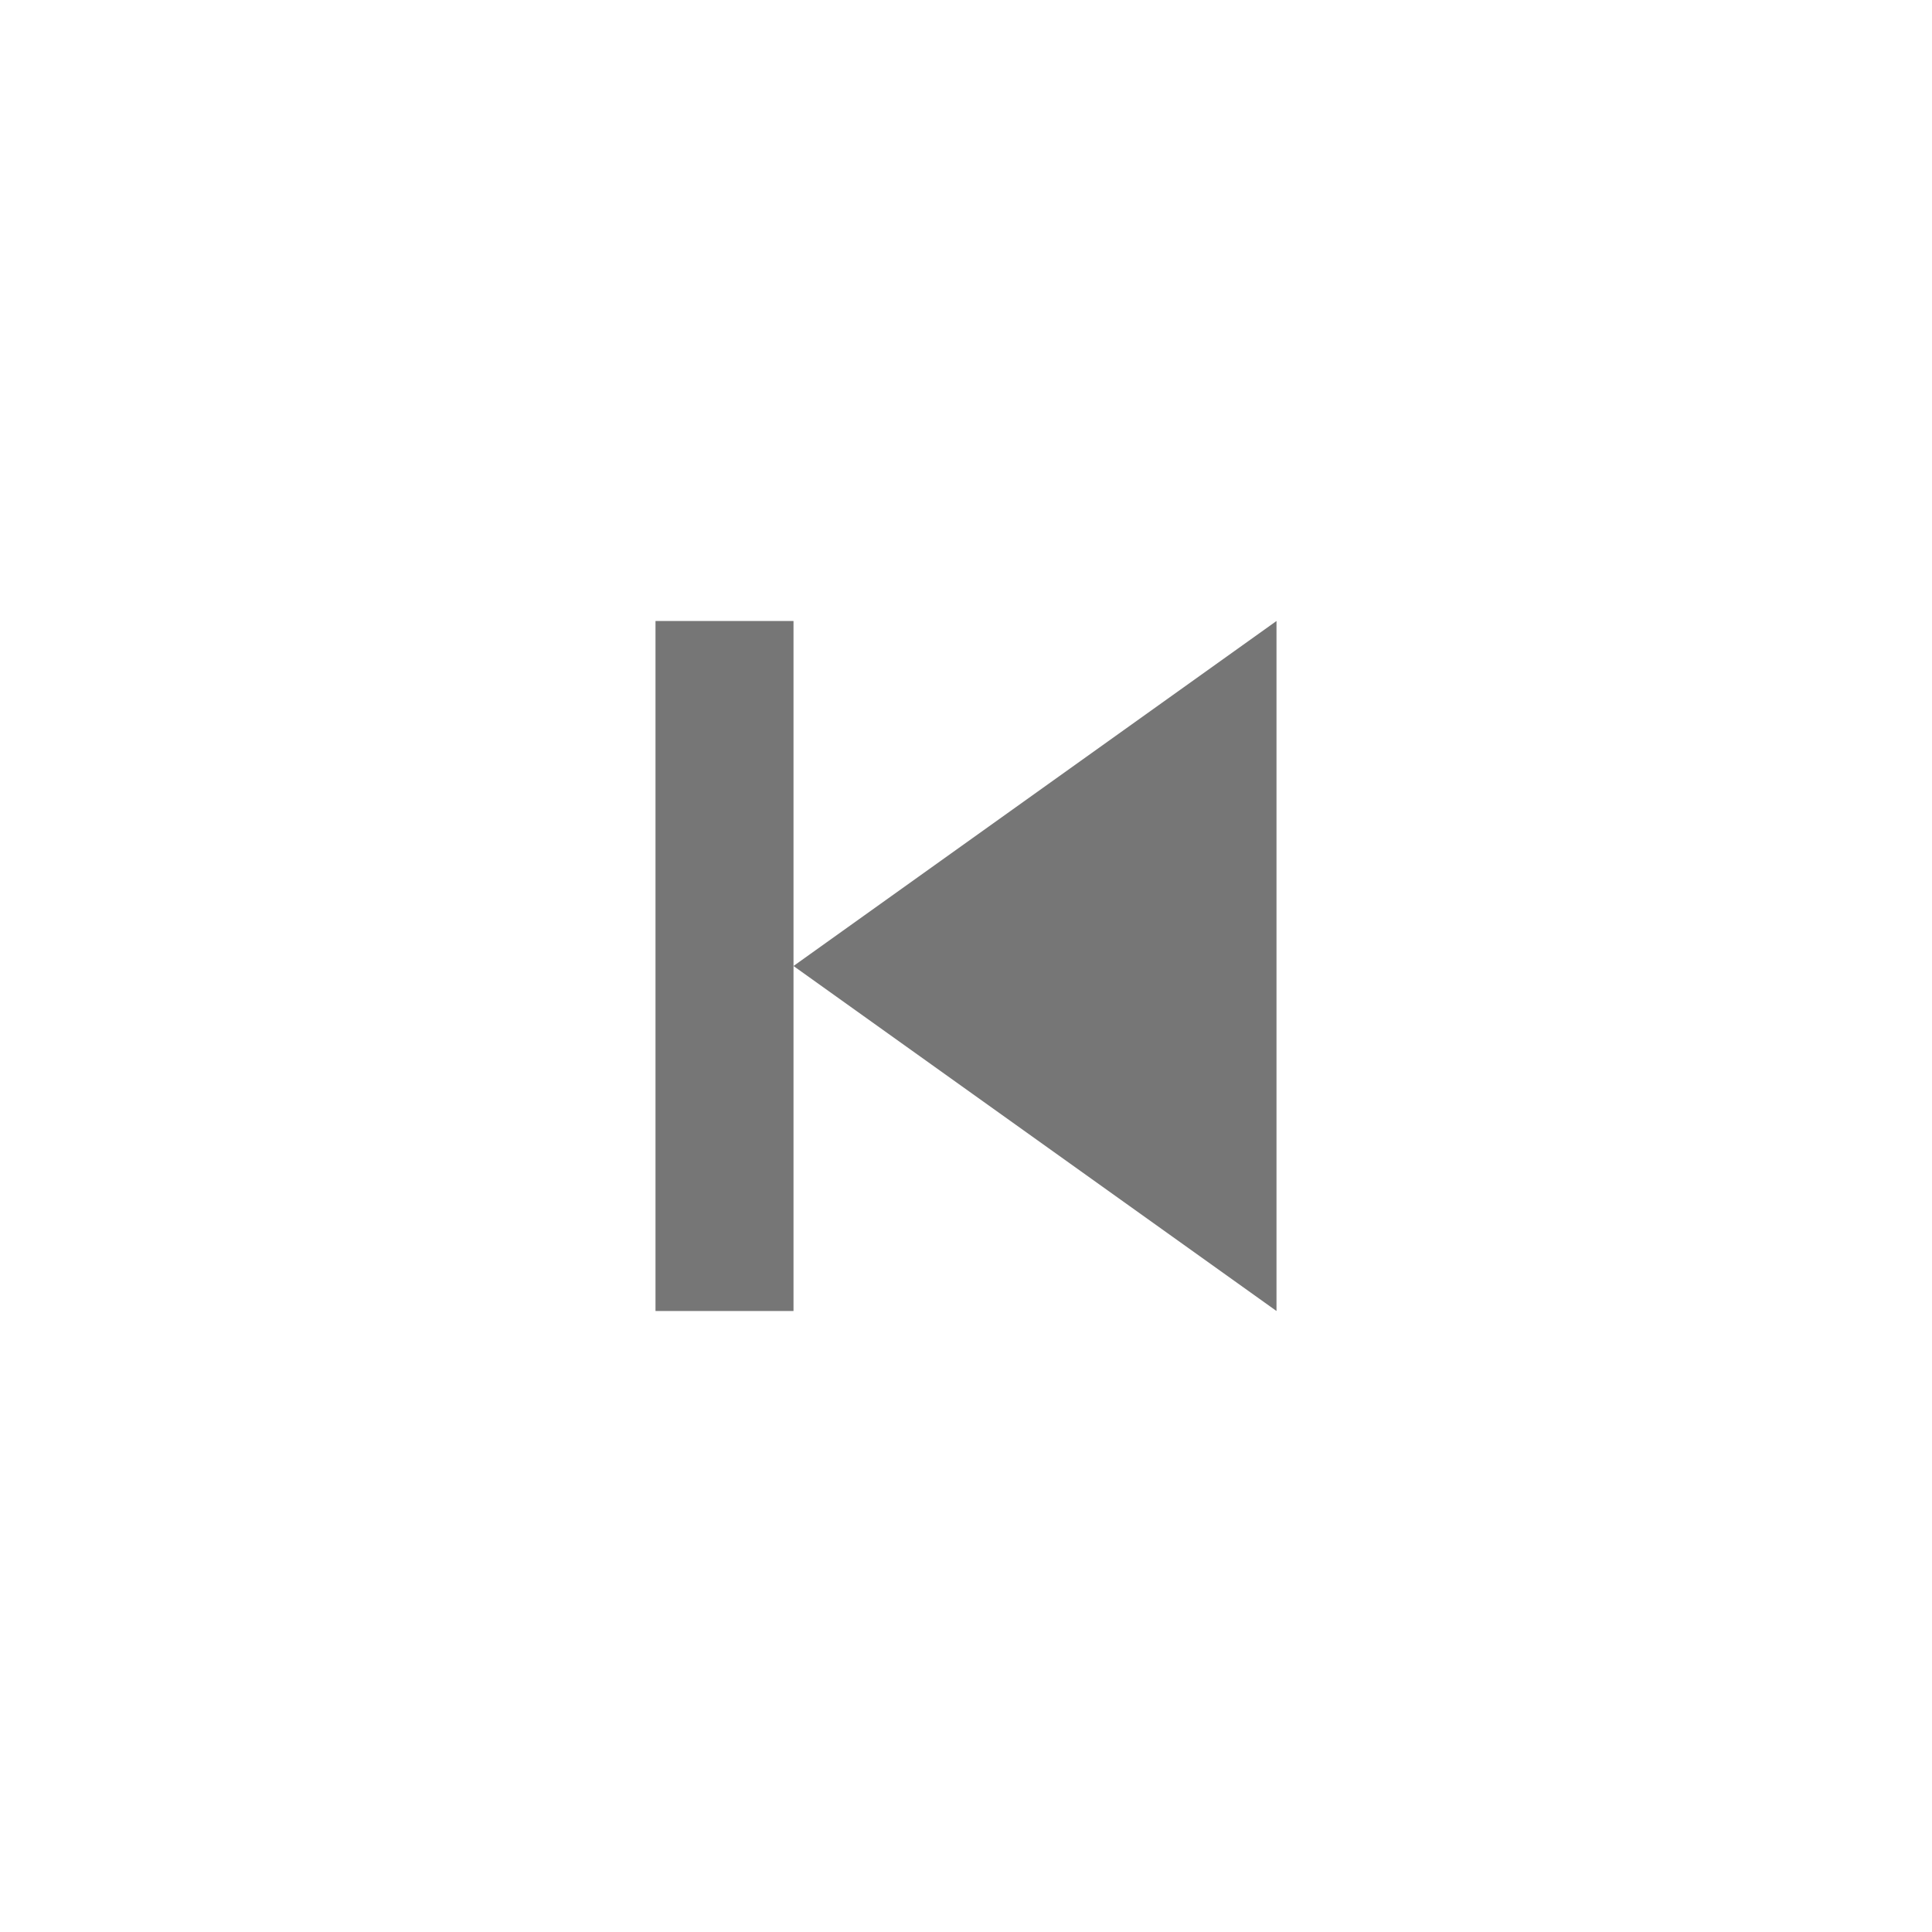
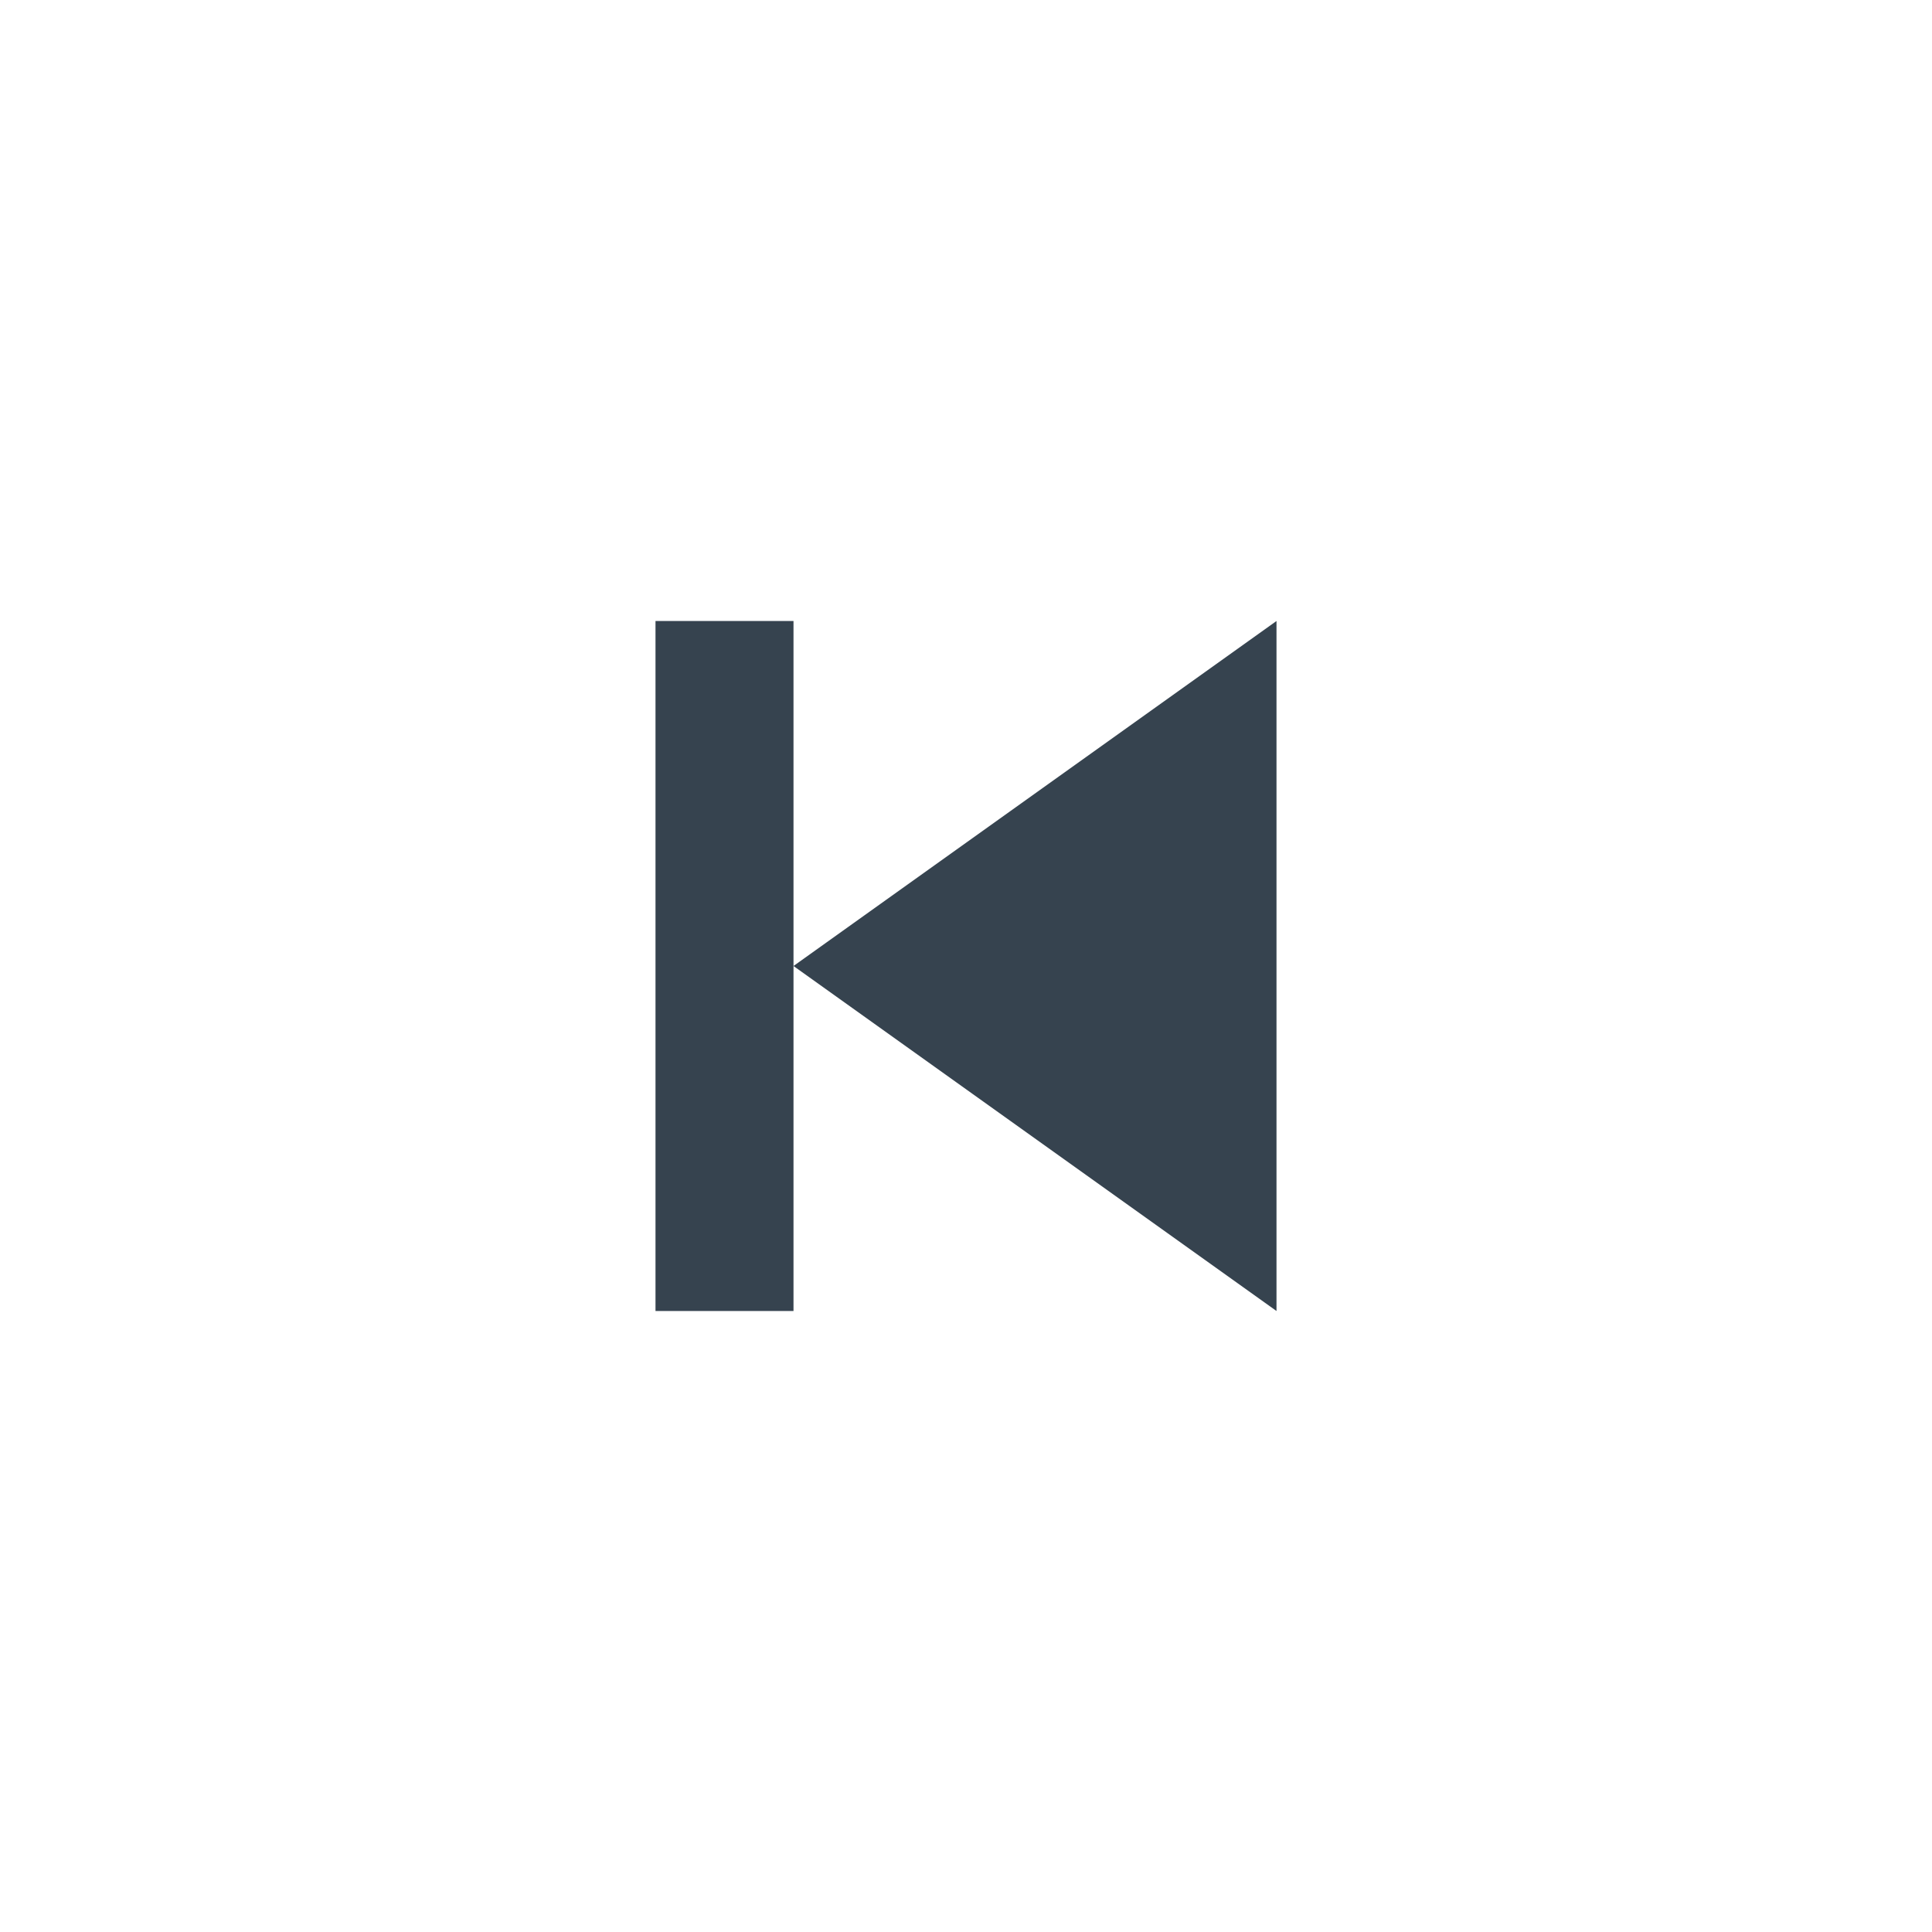
- <svg xmlns="http://www.w3.org/2000/svg" version="1.1" id="icon" x="0" y="0" viewBox="0 0 28 28" xml:space="preserve">
-   <style type="text/css">.st0{fill:#767676}</style>
-   <path transform="rotate(-180 10.5 14)" class="st0" d="M9.5 9h2v10h-2z" />
-   <path class="st0" d="M18.5 9v10l-7-5z" />
+ <svg xmlns="http://www.w3.org/2000/svg" version="1.1" id="icon" x="0px" y="0px" viewBox="0 0 28 28" style="enable-background:new 0 0 28 28;" xml:space="preserve">
+   <style type="text/css">
+ 	.st0{fill:#36434F;}
+ </style>
+   <path class="st0" d="M11.5,19h-2V9h2V19z" />
+   <path class="st0" d="M18.5,9v10l-7-5L18.5,9z" />
</svg>
